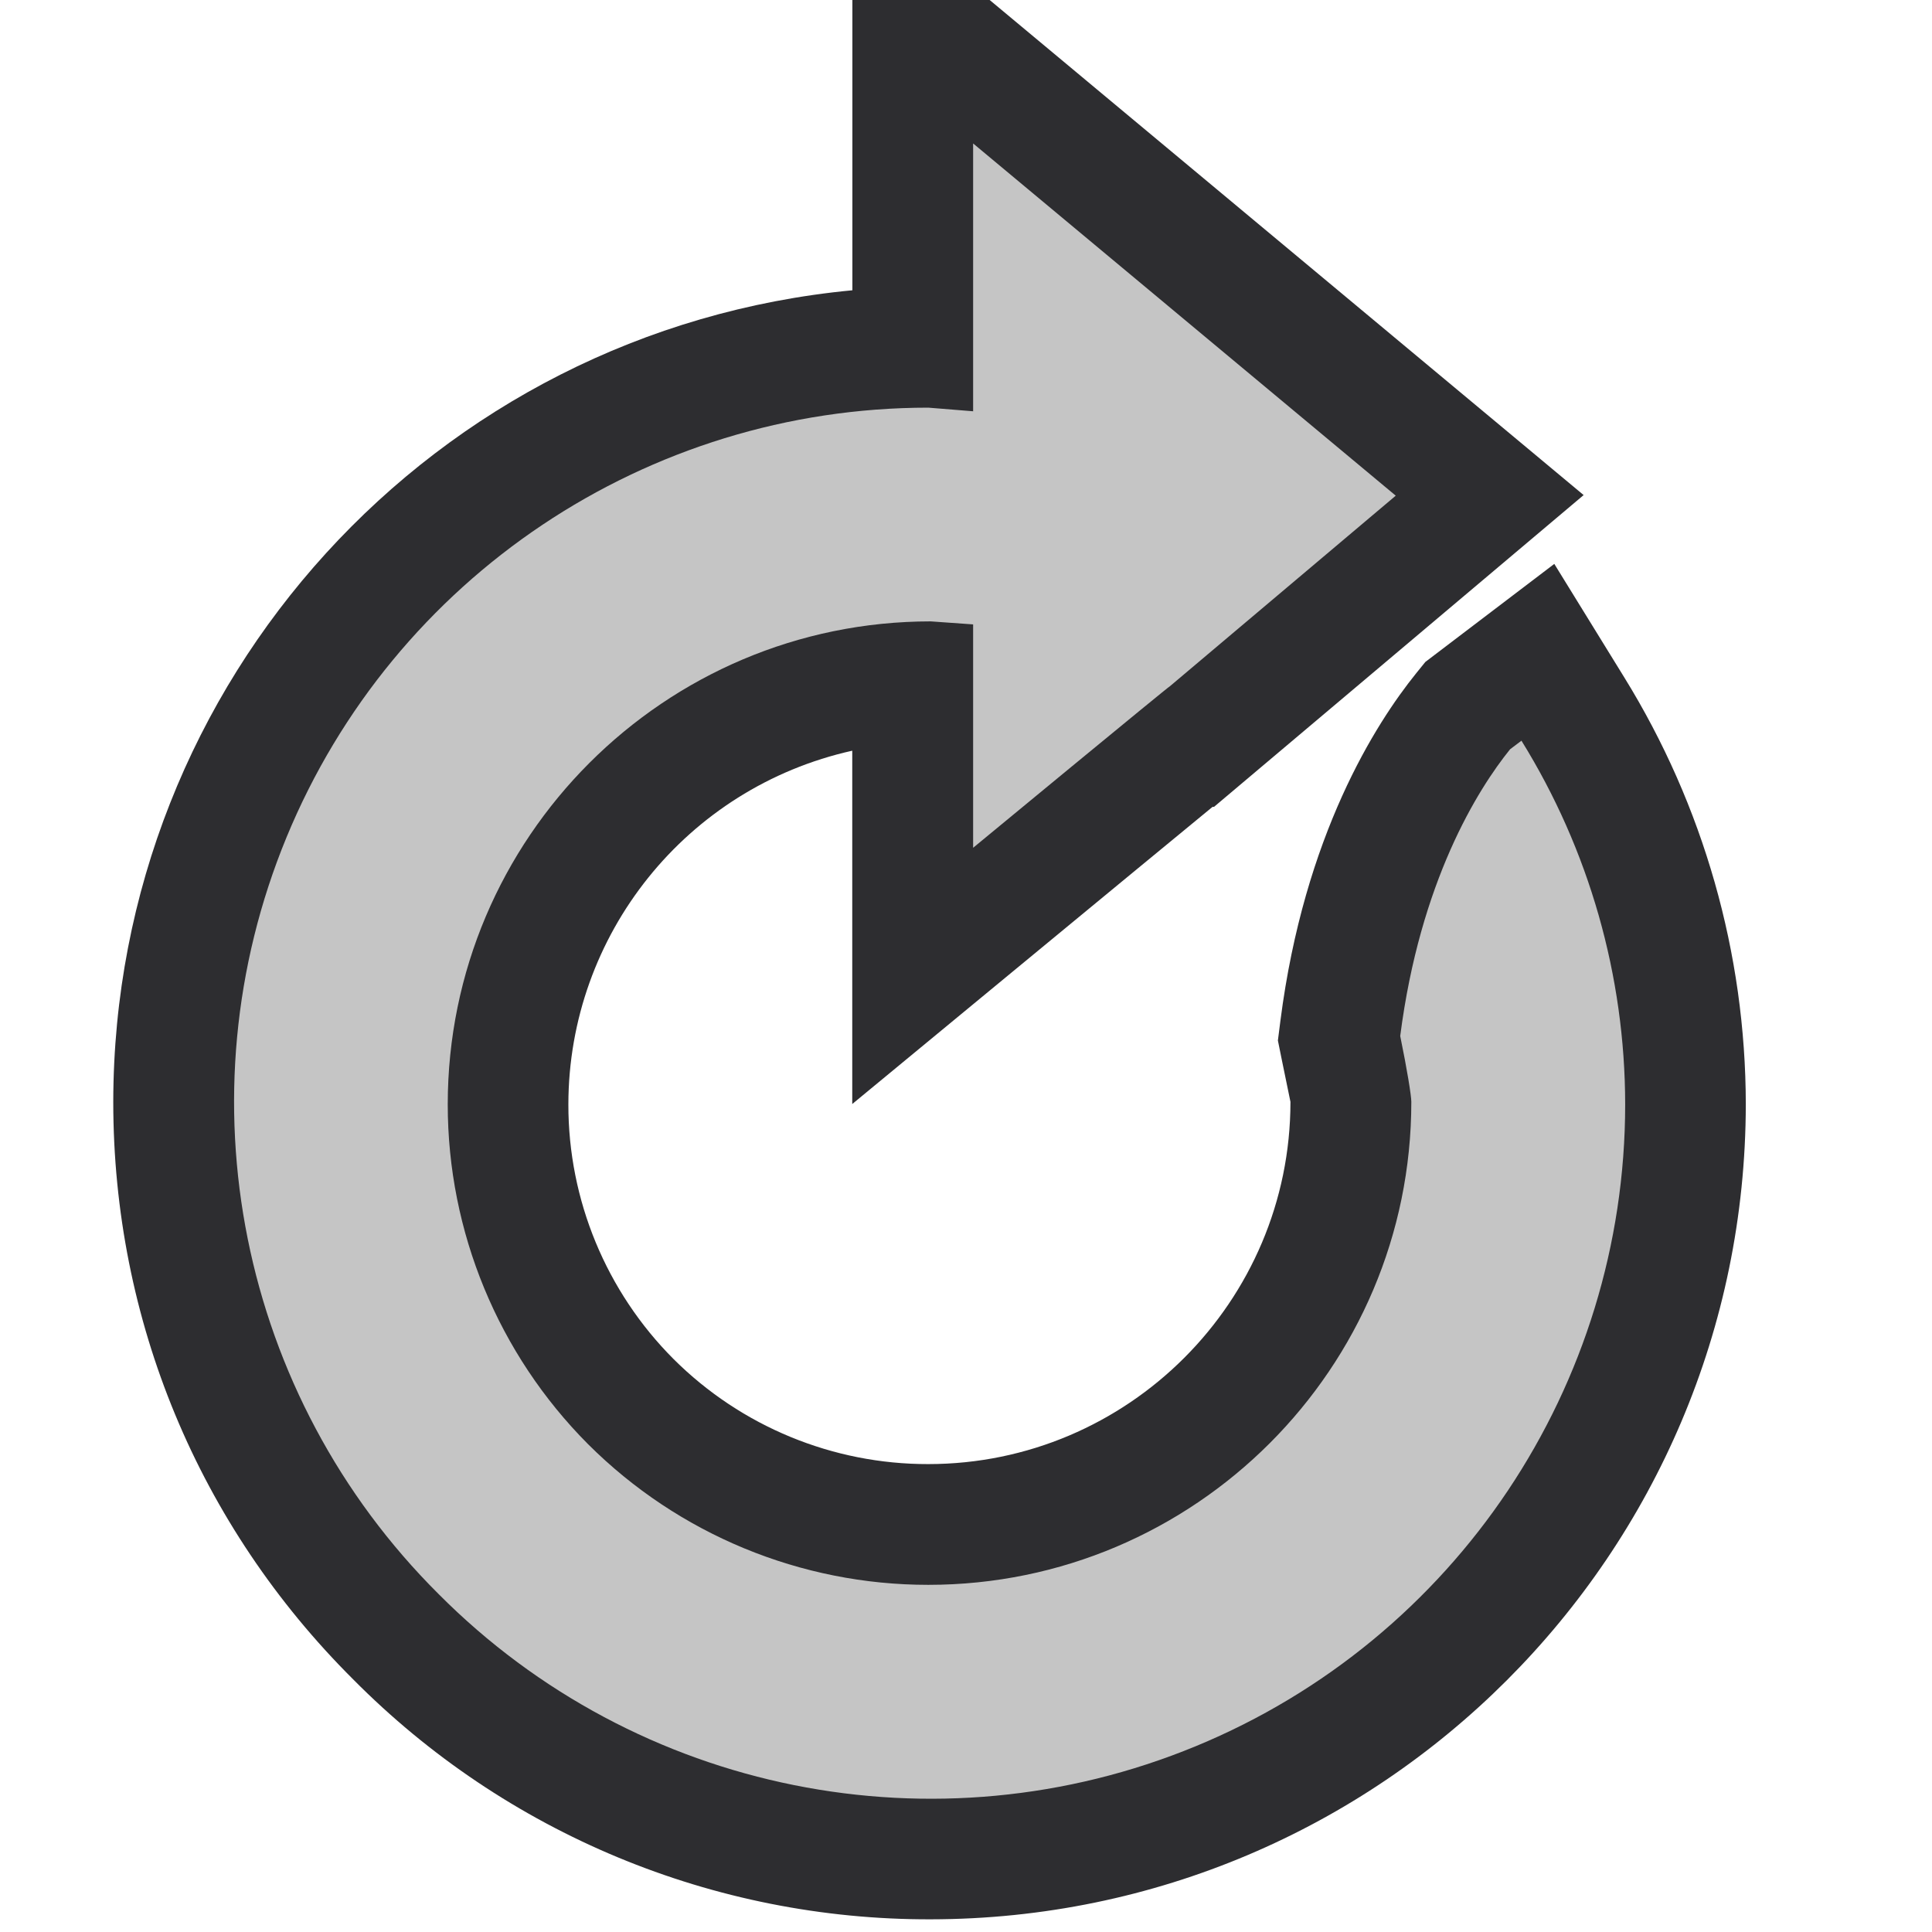
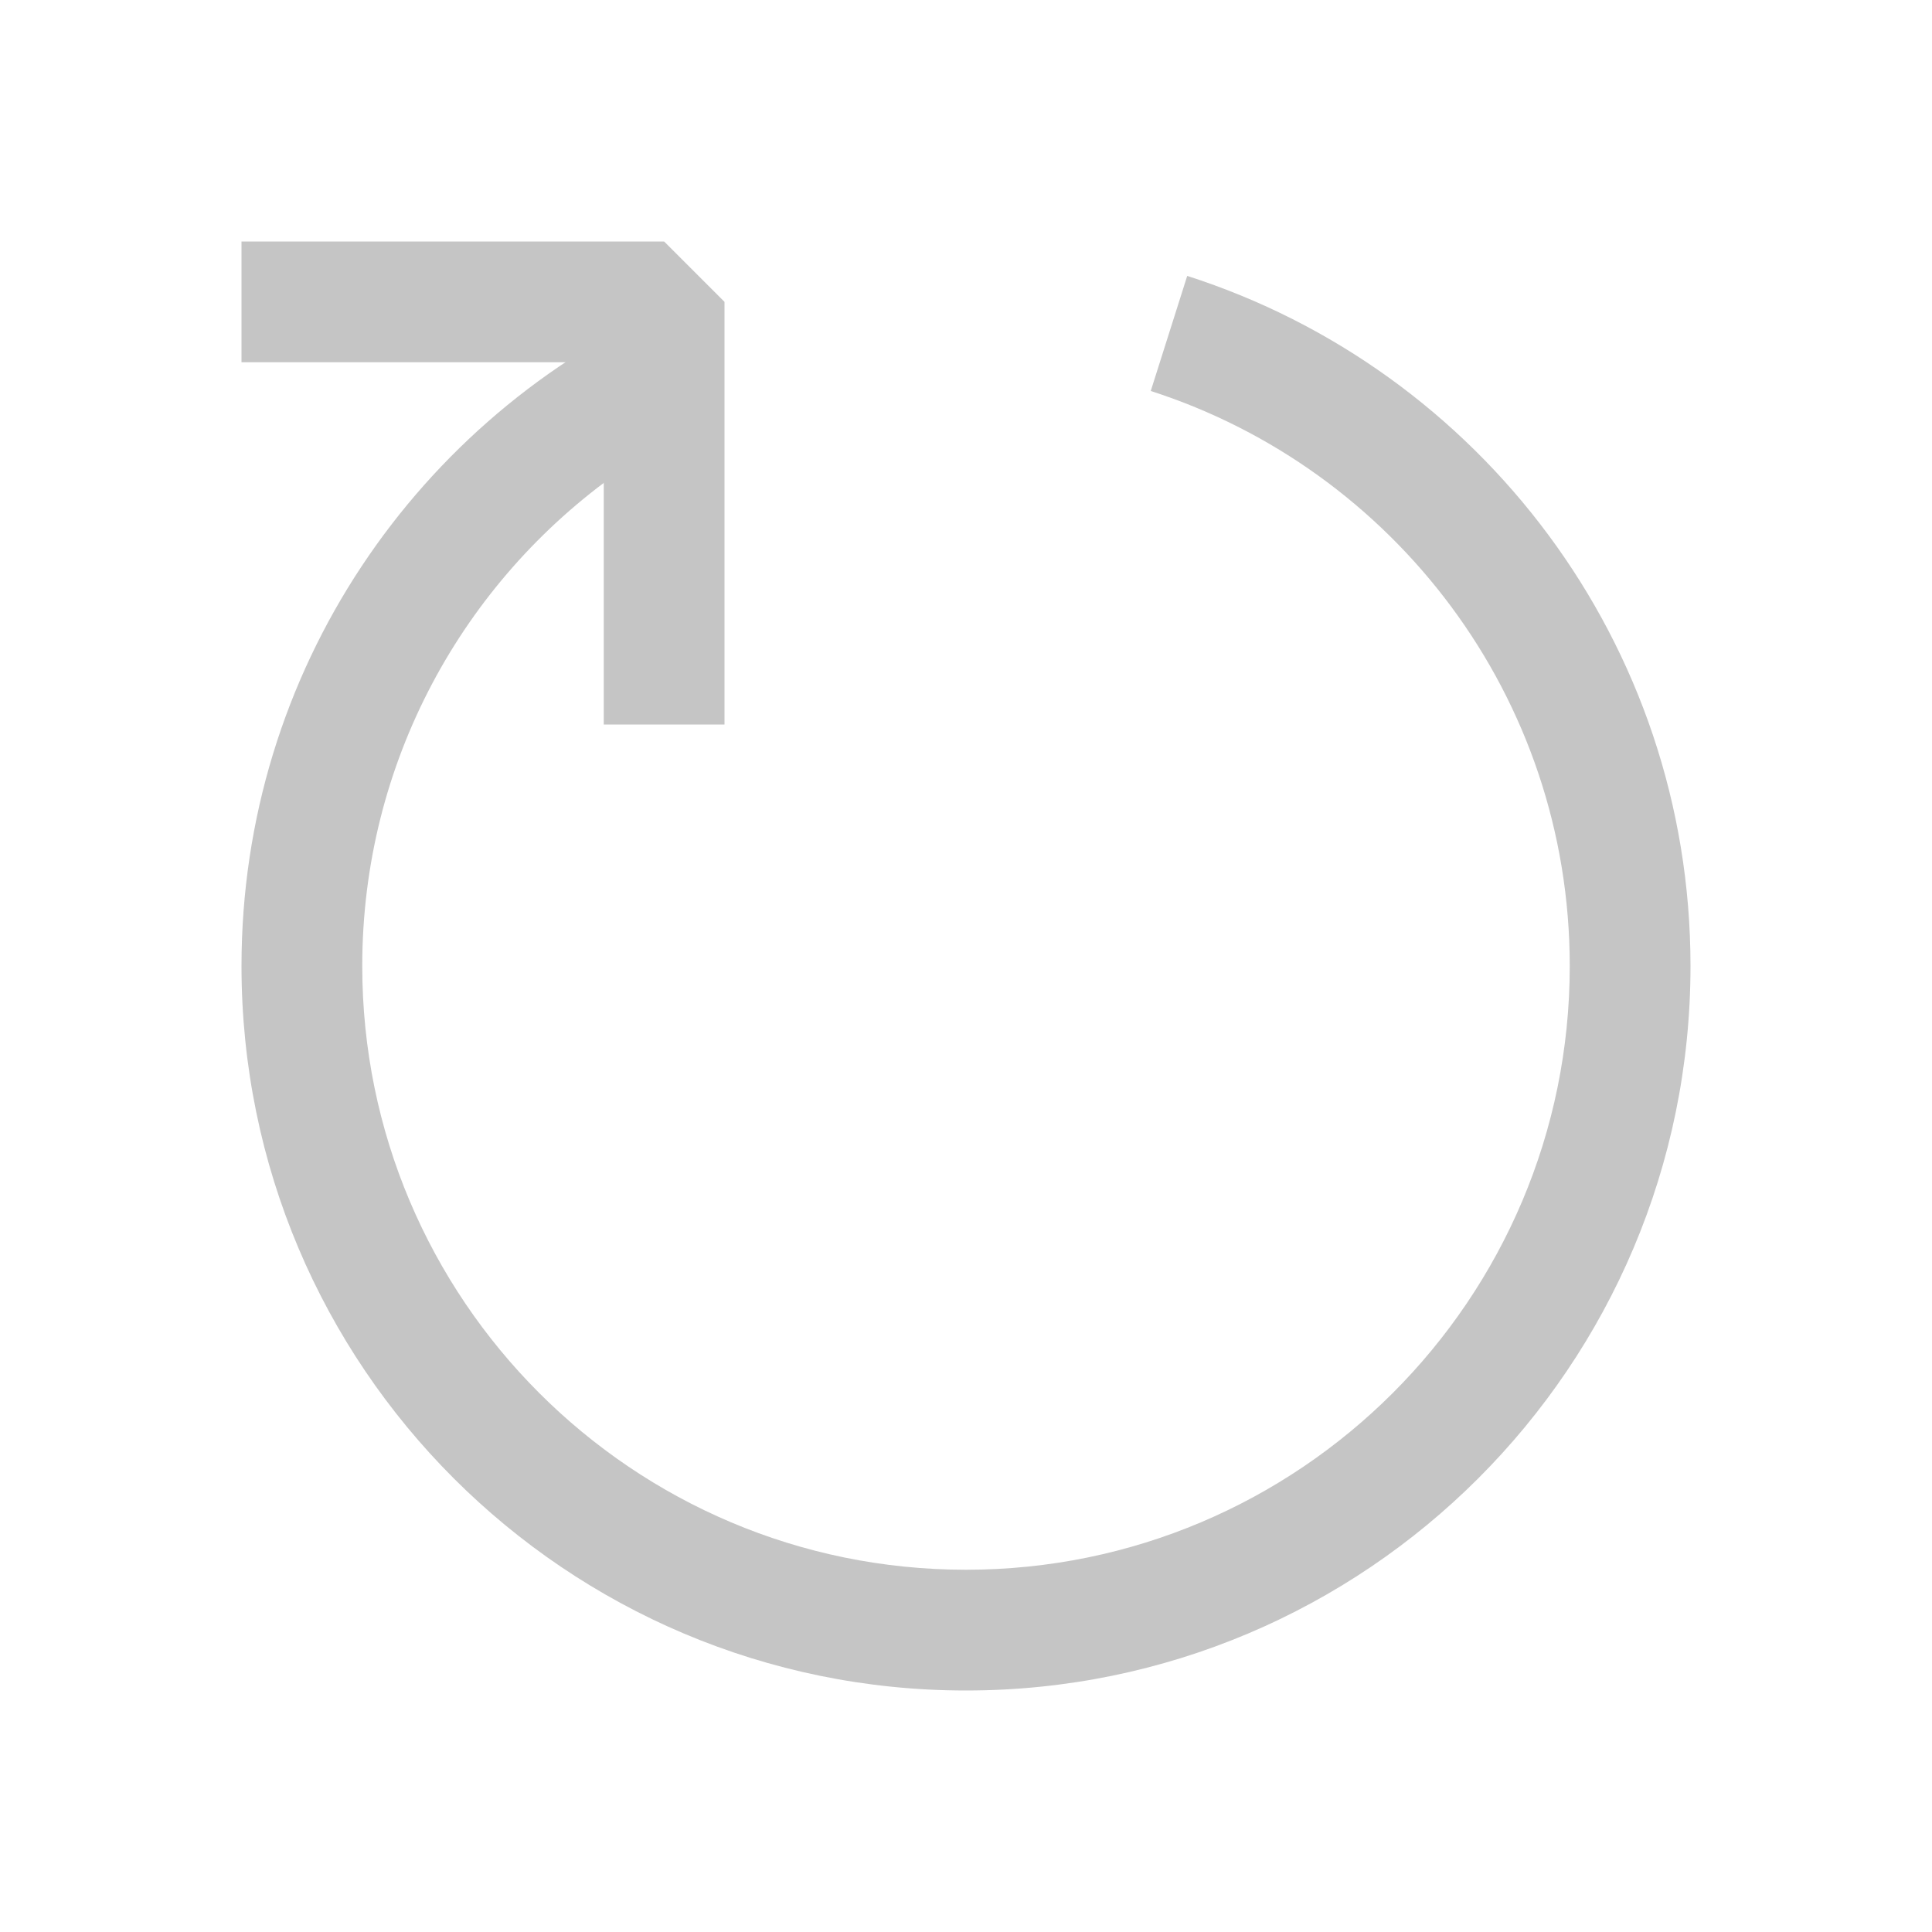
- <svg xmlns="http://www.w3.org/2000/svg" width="16" height="16">
-   <path d="M13.451 5.609l-.579-.939-1.068.812-.076.094c-.335.415-.927 1.341-1.124 2.876l-.021.165.033.163.071.345c0 1.654-1.346 3-3 3a2.98 2.98 0 0 1-2.107-.868 2.98 2.98 0 0 1-.873-2.111 3.004 3.004 0 0 1 2.351-2.929v2.926s2.528-2.087 2.984-2.461h.012L13.115 4.1 8.196 0H7.059v2.404A6.759 6.759 0 0 0 .938 9.125c0 1.809.707 3.508 1.986 4.782a6.707 6.707 0 0 0 4.784 1.988 6.758 6.758 0 0 0 6.75-6.75 6.741 6.741 0 0 0-1.007-3.536z" fill="#2D2D30" />
-   <path d="M12.6 6.134l-.094.071c-.269.333-.746 1.096-.91 2.375.057.277.092.495.092.545 0 2.206-1.794 4-4 4a3.986 3.986 0 0 1-2.817-1.164 3.987 3.987 0 0 1-1.163-2.815c0-2.206 1.794-4 4-4l.351.025v1.85S9.685 5.679 9.69 5.682l1.869-1.577-3.5-2.917v2.218l-.371-.03a5.75 5.75 0 0 0-4.055 9.826 5.75 5.75 0 0 0 9.826-4.056 5.725 5.725 0 0 0-.859-3.012z" fill="#C5C5C5" />
+ <svg xmlns="http://www.w3.org/2000/svg" width="16" height="16" viewBox="0 0 16 16" fill="none">
+   <path fill-rule="evenodd" clip-rule="evenodd" d="M5.563 2.516C3.463 3.45 2 5.554 2 8C2 11.314 4.686 14 8 14C11.314 14 14 11.314 14 8C14 5.325 12.25 3.059 9.832 2.285L9.53 3.238C11.543 3.885 13 5.772 13 8C13 10.761 10.761 13 8 13C5.239 13 3 10.761 3 8C3 6.311 3.837 4.818 5.12 3.912L5.563 2.516Z" fill="#C5C5C5" />
+   <path fill-rule="evenodd" clip-rule="evenodd" d="M5 3H2V2H5.5L6 2.5V6H5V3Z" fill="#C5C5C5" />
</svg>
